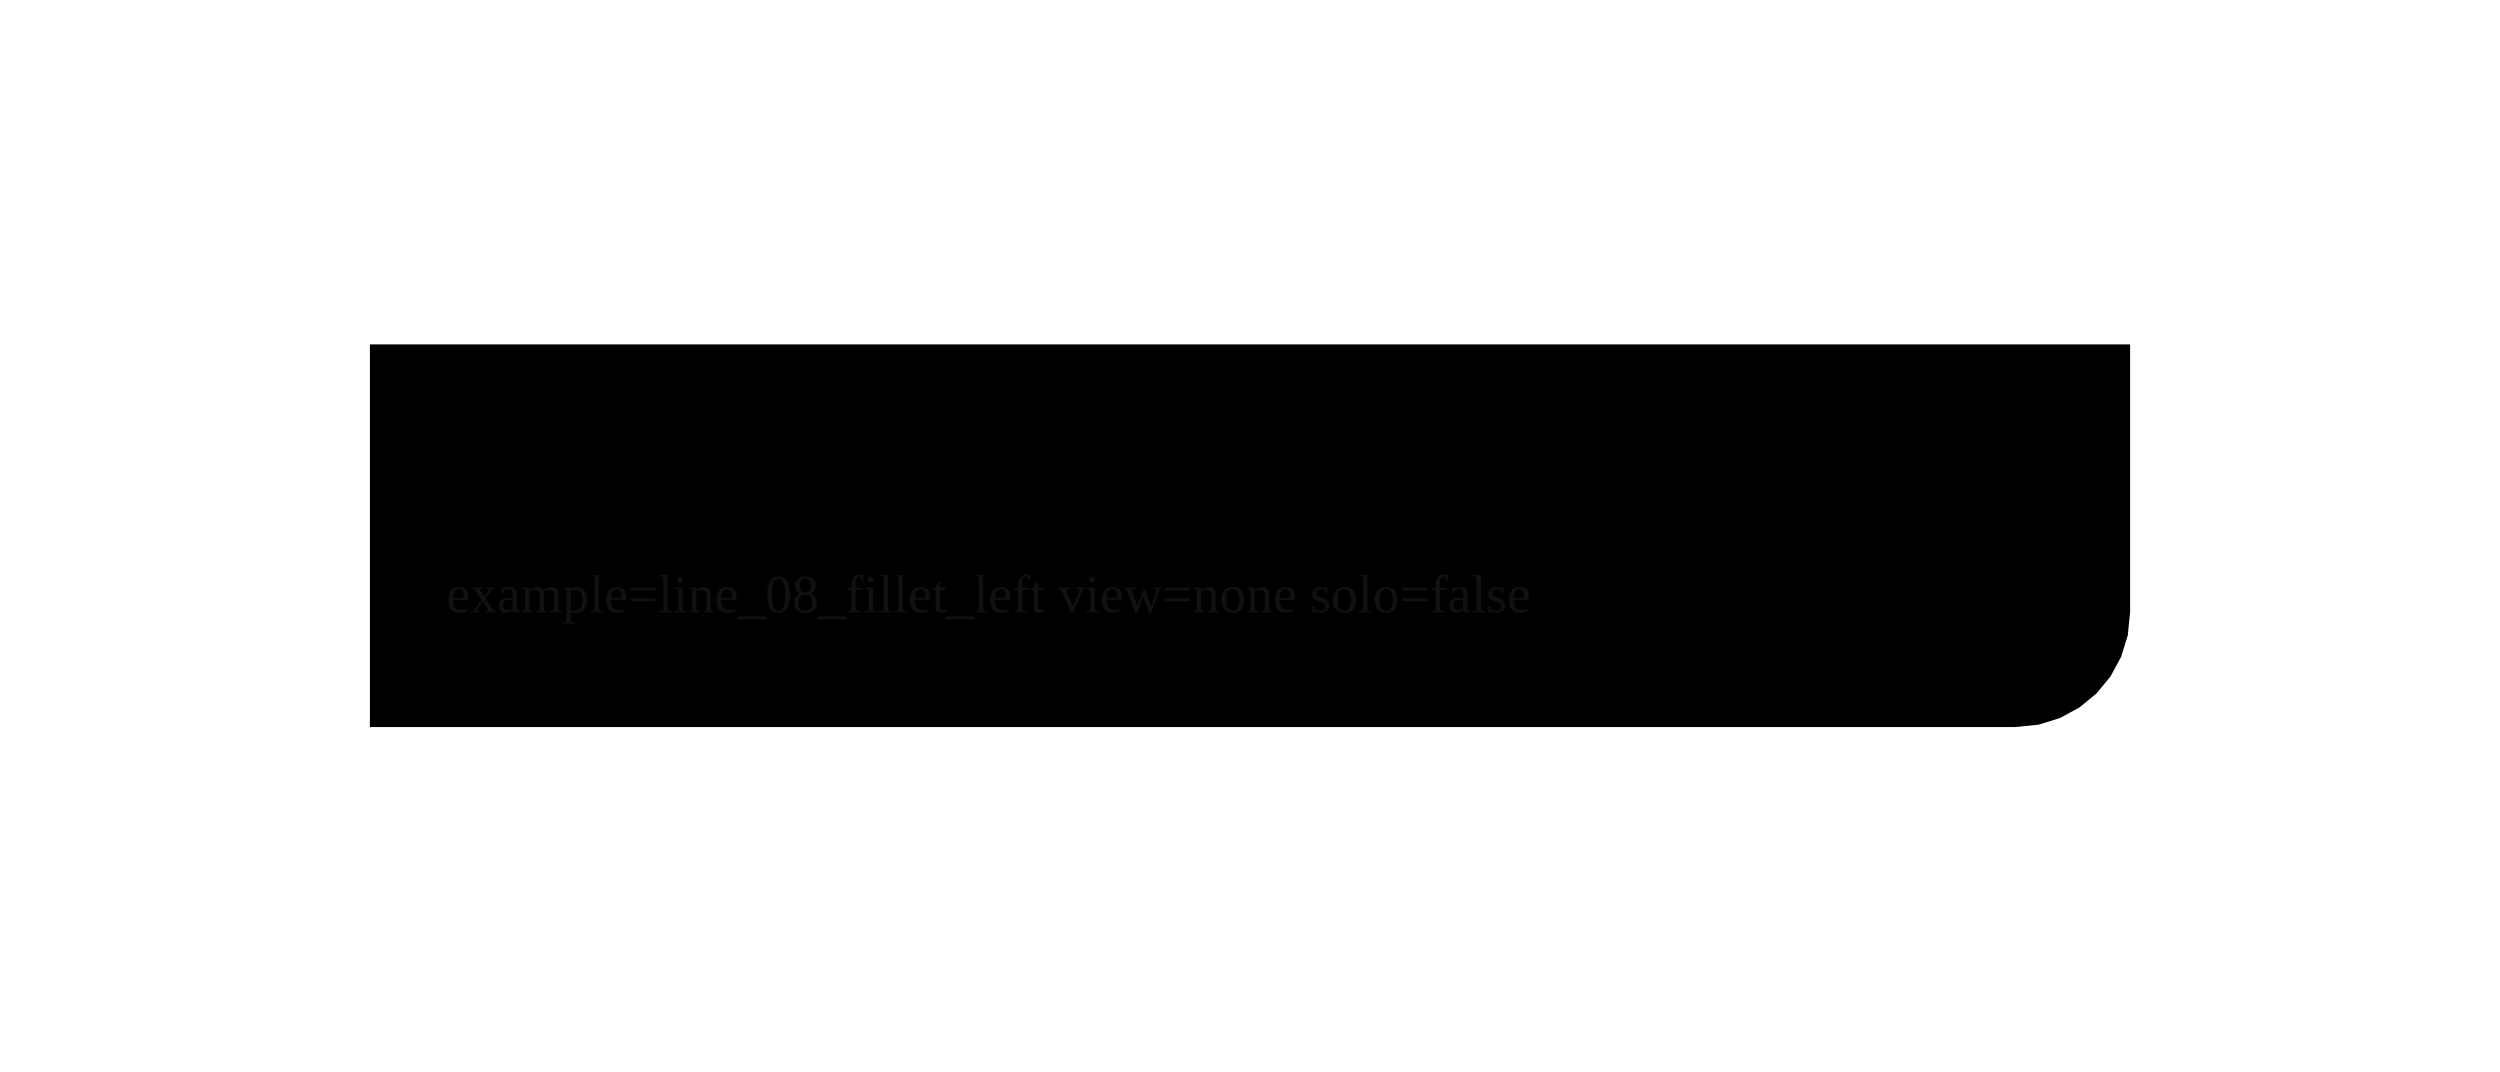
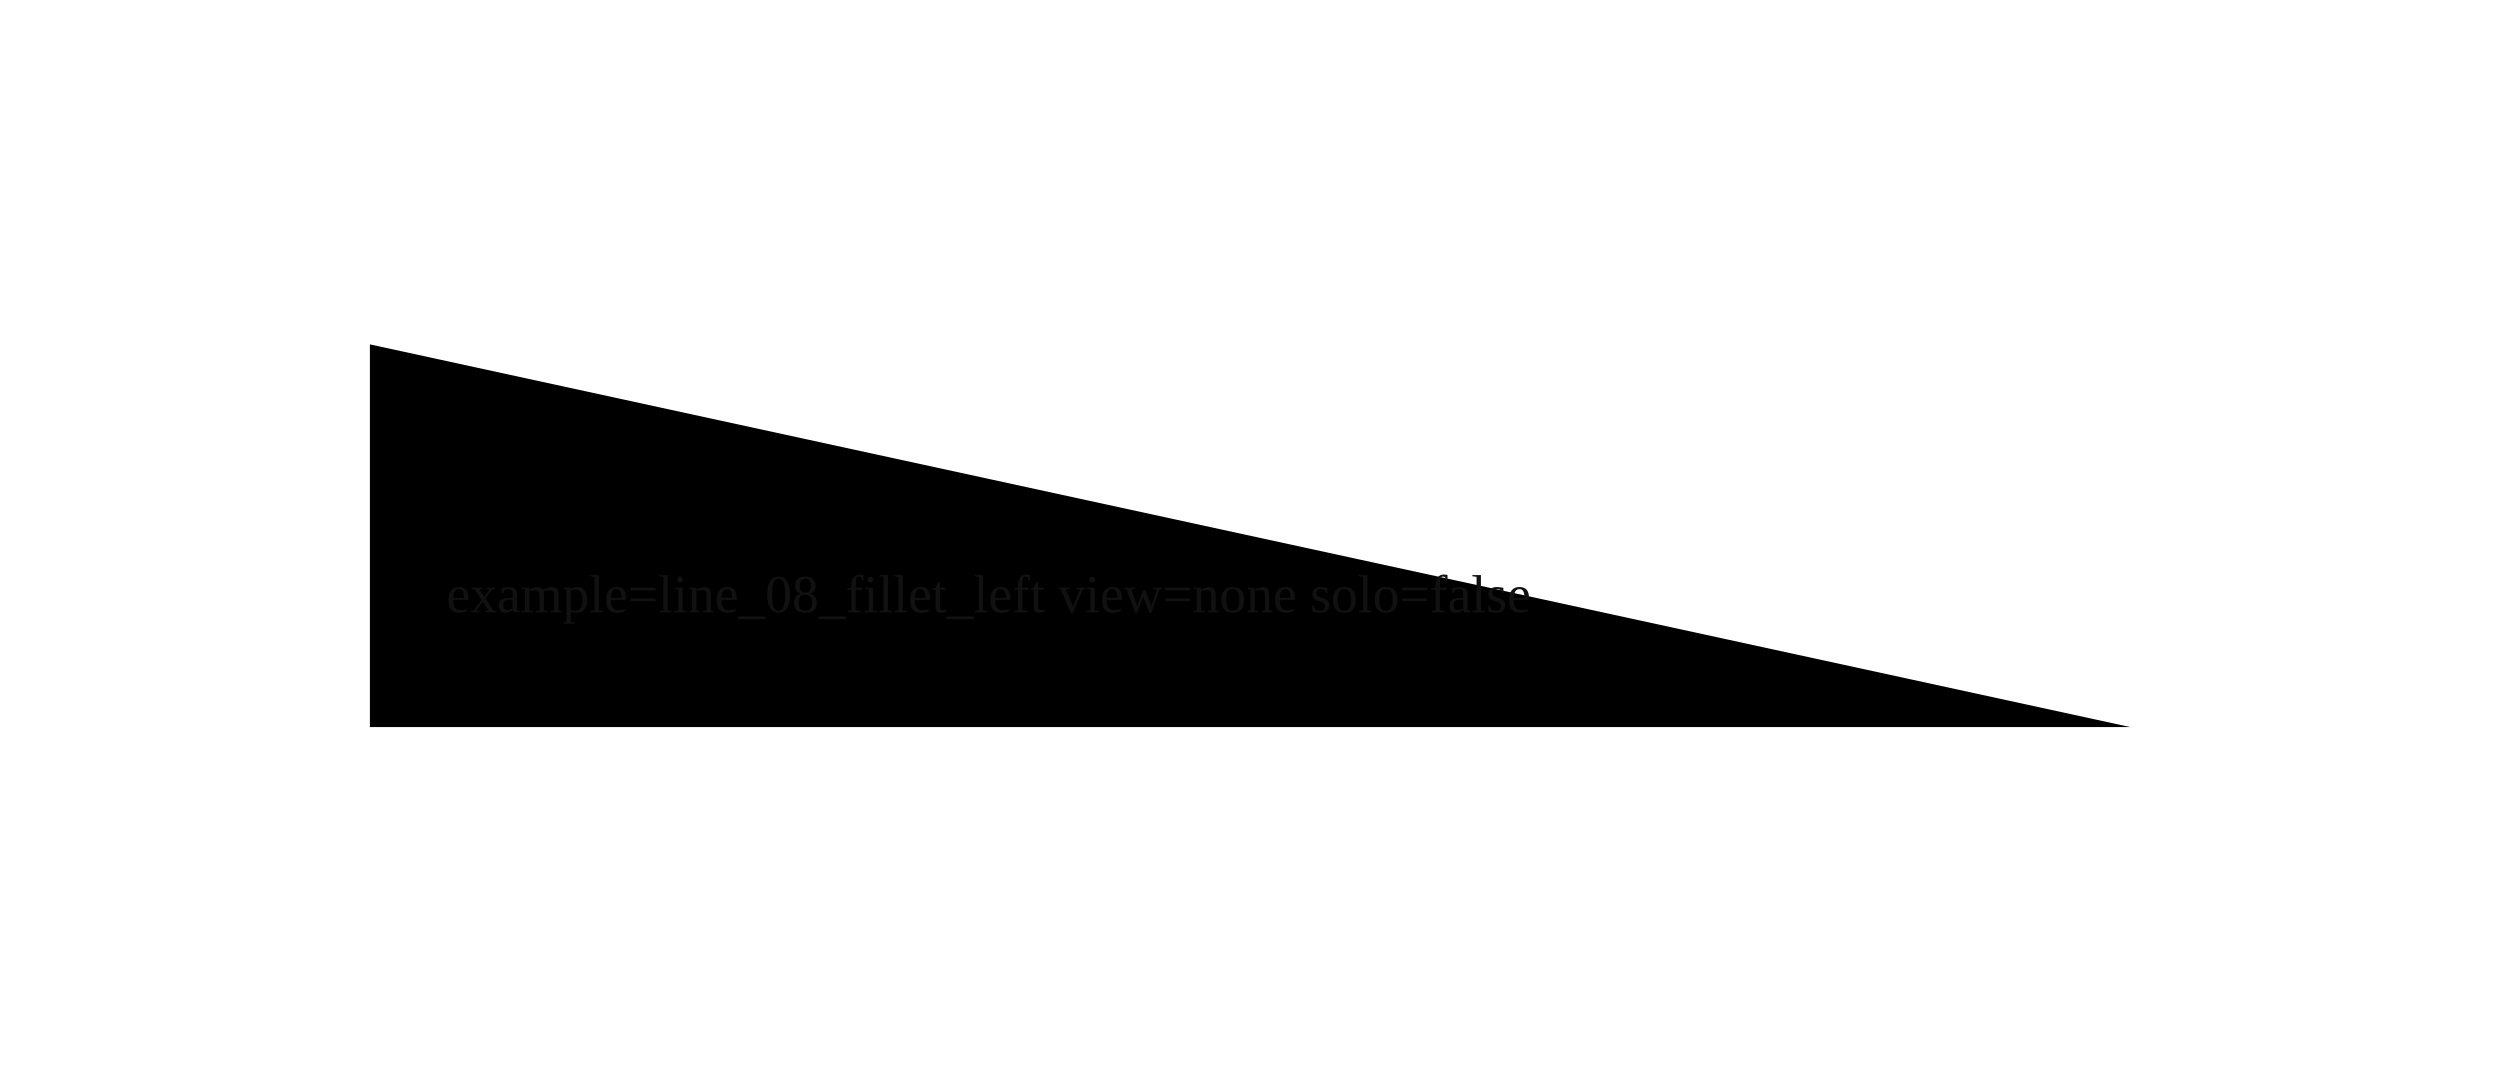
<svg xmlns="http://www.w3.org/2000/svg" width="1400" height="600" viewBox="-80 -140 620 280">
  <g id="stroke-ink">
-     <path id="ink-compound" d="M 0 -50 L 0 50 L 7.302 50 L 14.603 50 L 21.905 50 L 29.206 50 L 36.508 50 L 43.809 50 L 51.111 50 L 58.413 50 L 65.714 50 L 73.016 50 L 80.317 50 L 87.619 50 L 94.921 50 L 102.222 50 L 109.524 50 L 116.825 50 L 124.127 50 L 131.429 50 L 138.73 50 L 146.032 50 L 153.333 50 L 160.635 50 L 167.936 50 L 175.238 50 L 182.54 50 L 189.841 50 L 197.143 50 L 204.444 50 L 211.746 50 L 219.048 50 L 226.349 50 L 233.651 50 L 240.952 50 L 248.254 50 L 255.556 50 L 262.857 50 L 270.159 50 L 277.46 50 L 284.762 50 L 292.063 50 L 299.365 50 L 306.667 50 L 313.968 50 L 321.27 50 L 328.571 50 L 335.873 50 L 343.175 50 L 350.476 50 L 357.778 50 L 365.079 50 L 372.381 50 L 379.683 50 L 386.984 50 L 394.286 50 L 401.587 50 L 408.889 50 L 416.19 50 L 423.492 50 L 430.794 50 L 438.095 50 L 445.397 50 L 452.698 50 L 430 50 L 436.046 49.391 L 441.677 47.642 L 446.773 44.877 L 451.213 41.213 L 454.877 36.773 L 457.642 31.677 L 459.39 26.046 L 460 20 L 460 -50 L 452.698 -50 L 445.397 -50 L 438.095 -50 L 430.794 -50 L 423.492 -50 L 416.19 -50 L 408.889 -50 L 401.587 -50 L 394.286 -50 L 386.984 -50 L 379.683 -50 L 372.381 -50 L 365.079 -50 L 357.778 -50 L 350.476 -50 L 343.175 -50 L 335.873 -50 L 328.571 -50 L 321.27 -50 L 313.968 -50 L 306.667 -50 L 299.365 -50 L 292.063 -50 L 284.762 -50 L 277.46 -50 L 270.159 -50 L 262.857 -50 L 255.556 -50 L 248.254 -50 L 240.952 -50 L 233.651 -50 L 226.349 -50 L 219.048 -50 L 211.746 -50 L 204.444 -50 L 197.143 -50 L 189.841 -50 L 182.54 -50 L 175.238 -50 L 167.936 -50 L 160.635 -50 L 153.333 -50 L 146.032 -50 L 138.73 -50 L 131.429 -50 L 124.127 -50 L 116.825 -50 L 109.524 -50 L 102.222 -50 L 94.921 -50 L 87.619 -50 L 80.317 -50 L 73.016 -50 L 65.714 -50 L 58.413 -50 L 51.111 -50 L 43.809 -50 L 36.508 -50 L 29.206 -50 L 21.905 -50 L 14.603 -50 L 7.302 -50 L 0 -50 Z" fill="black" stroke="none" fill-rule="nonzero" />
+     <path id="ink-compound" d="M 0 -50 L 0 50 L 7.302 50 L 14.603 50 L 21.905 50 L 29.206 50 L 36.508 50 L 43.809 50 L 51.111 50 L 58.413 50 L 65.714 50 L 73.016 50 L 80.317 50 L 87.619 50 L 94.921 50 L 102.222 50 L 109.524 50 L 116.825 50 L 124.127 50 L 131.429 50 L 138.73 50 L 146.032 50 L 153.333 50 L 160.635 50 L 167.936 50 L 175.238 50 L 182.54 50 L 189.841 50 L 197.143 50 L 204.444 50 L 211.746 50 L 219.048 50 L 226.349 50 L 233.651 50 L 240.952 50 L 248.254 50 L 255.556 50 L 262.857 50 L 270.159 50 L 277.46 50 L 284.762 50 L 292.063 50 L 299.365 50 L 306.667 50 L 313.968 50 L 321.27 50 L 328.571 50 L 335.873 50 L 343.175 50 L 350.476 50 L 357.778 50 L 365.079 50 L 372.381 50 L 379.683 50 L 386.984 50 L 394.286 50 L 401.587 50 L 408.889 50 L 416.19 50 L 423.492 50 L 430.794 50 L 438.095 50 L 445.397 50 L 452.698 50 L 460 50 L 0 -50 Z" fill="black" stroke="none" fill-rule="nonzero" />
  </g>
  <g id="debug-overlays">

  </g>
  <text x="20" y="20" font-size="14" fill="#111">example=line_08_fillet_left view=none solo=false</text>
</svg>
